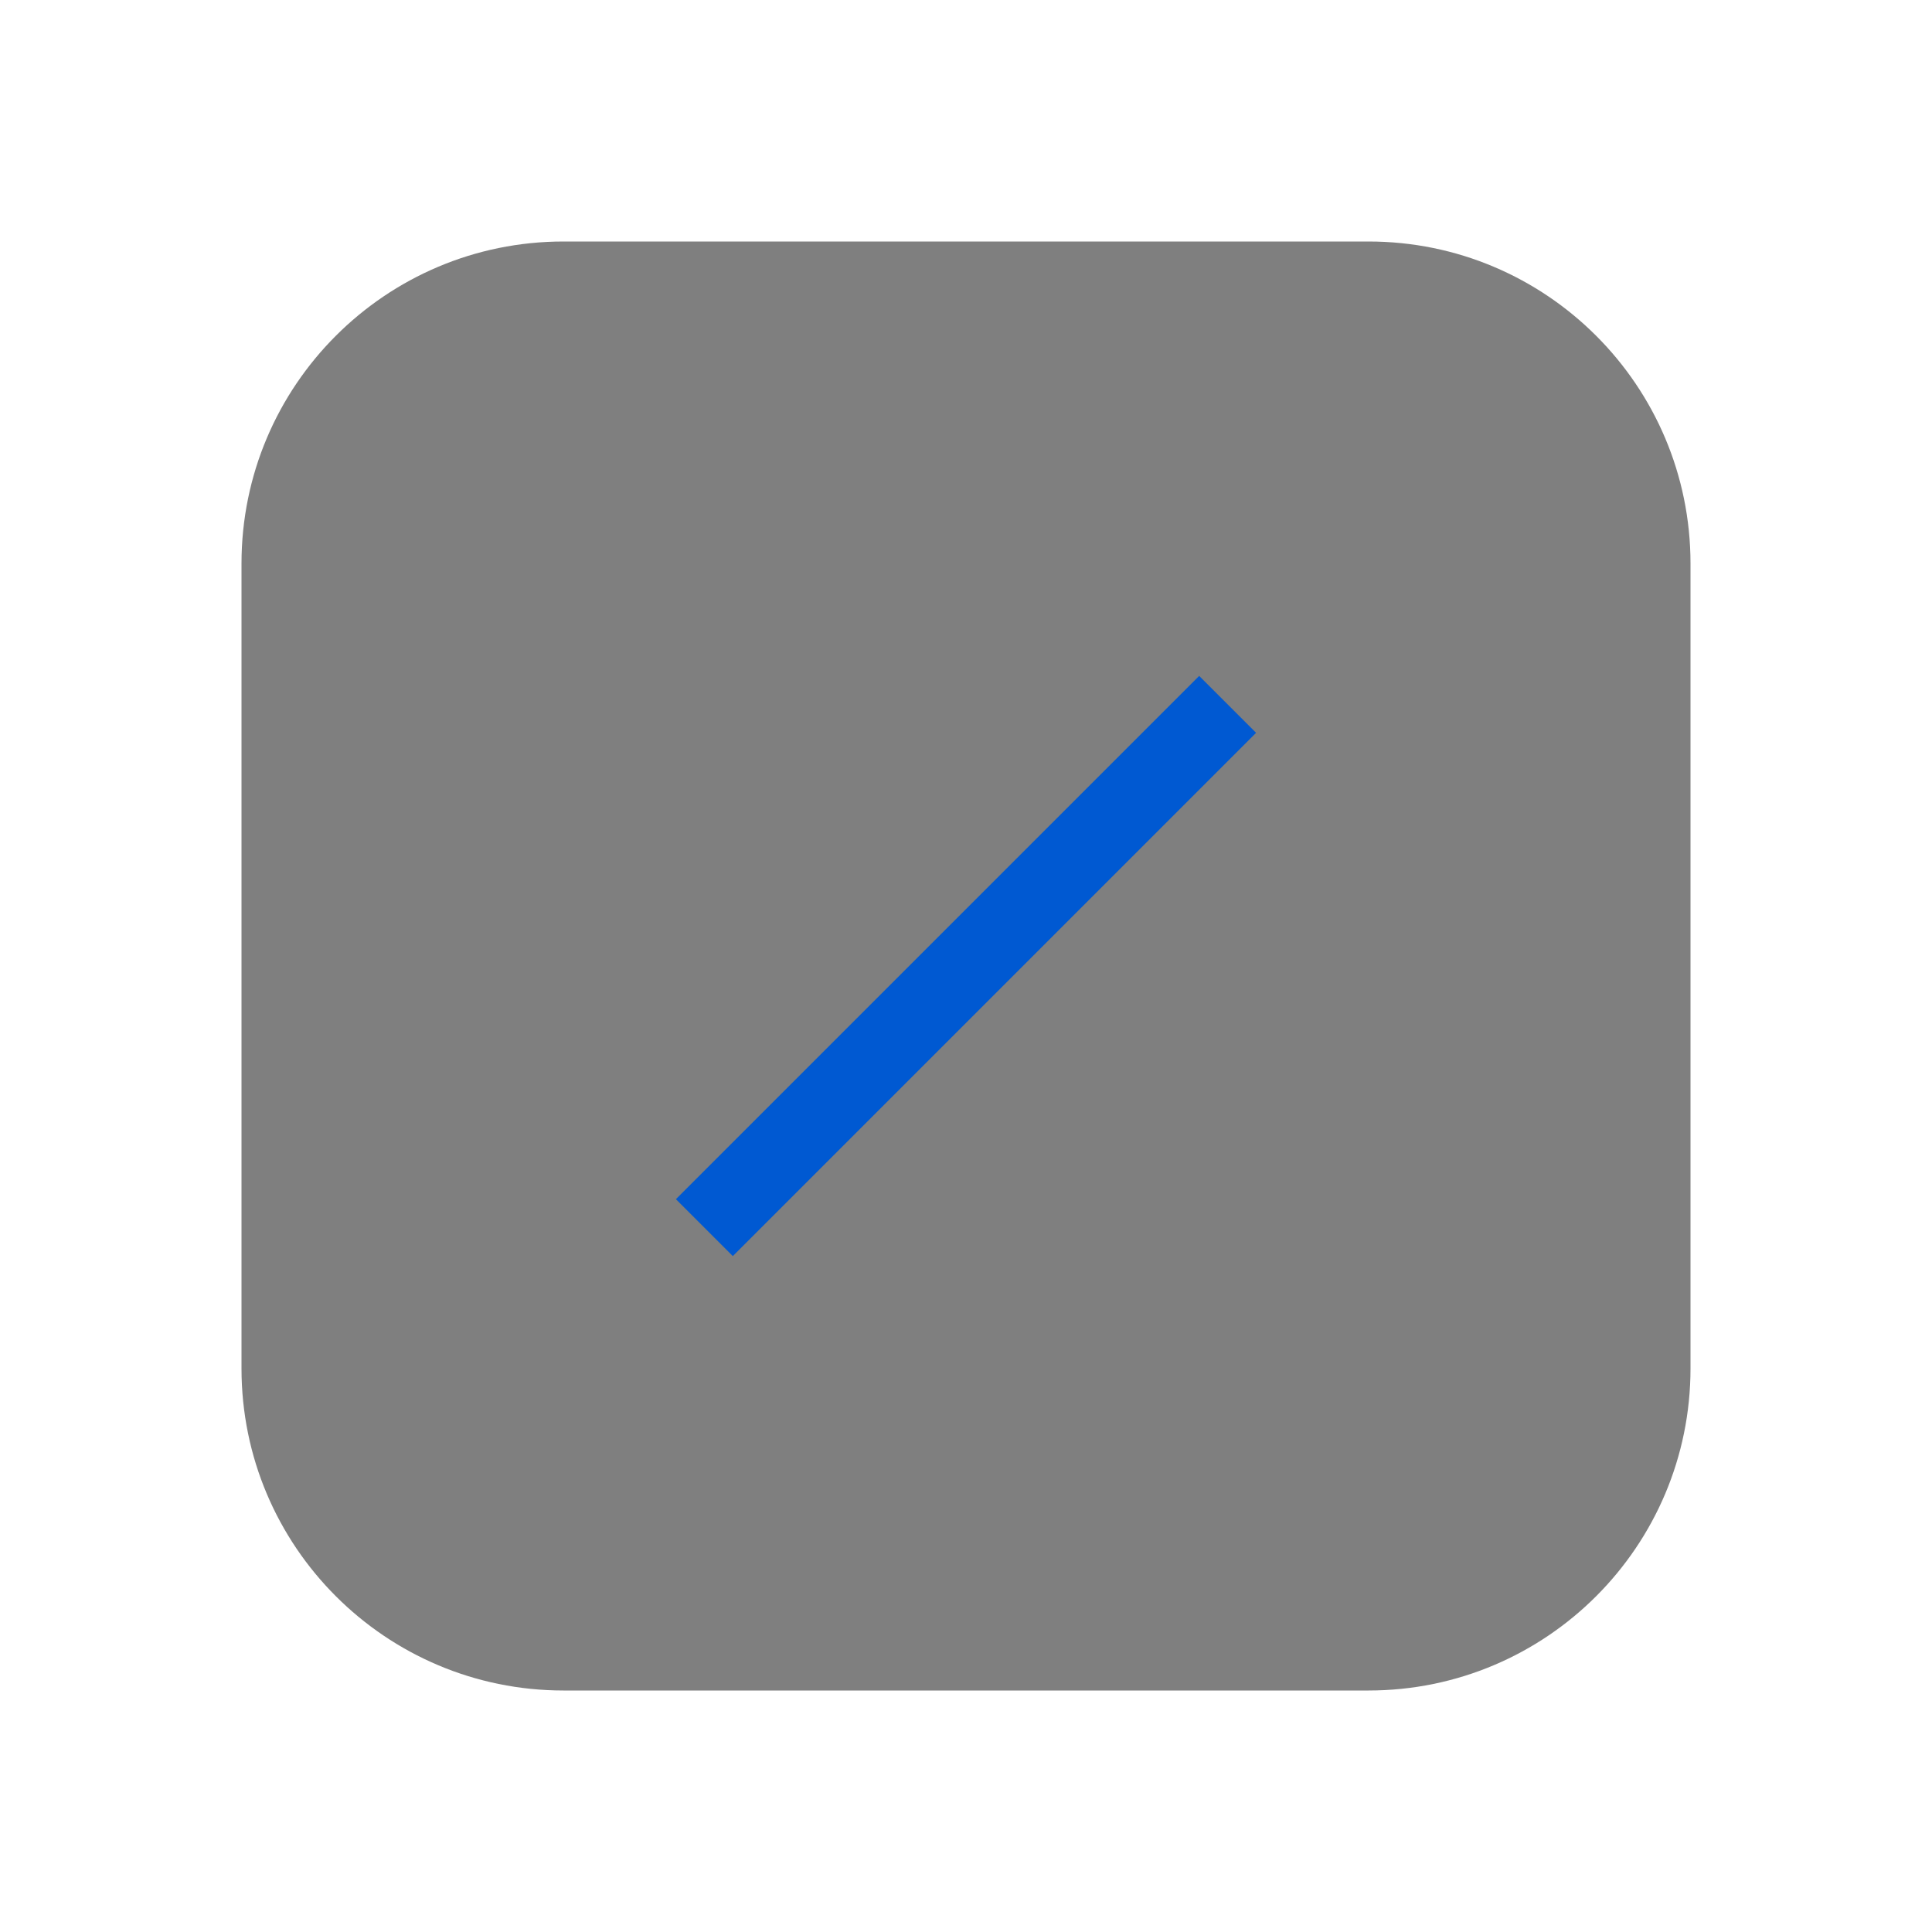
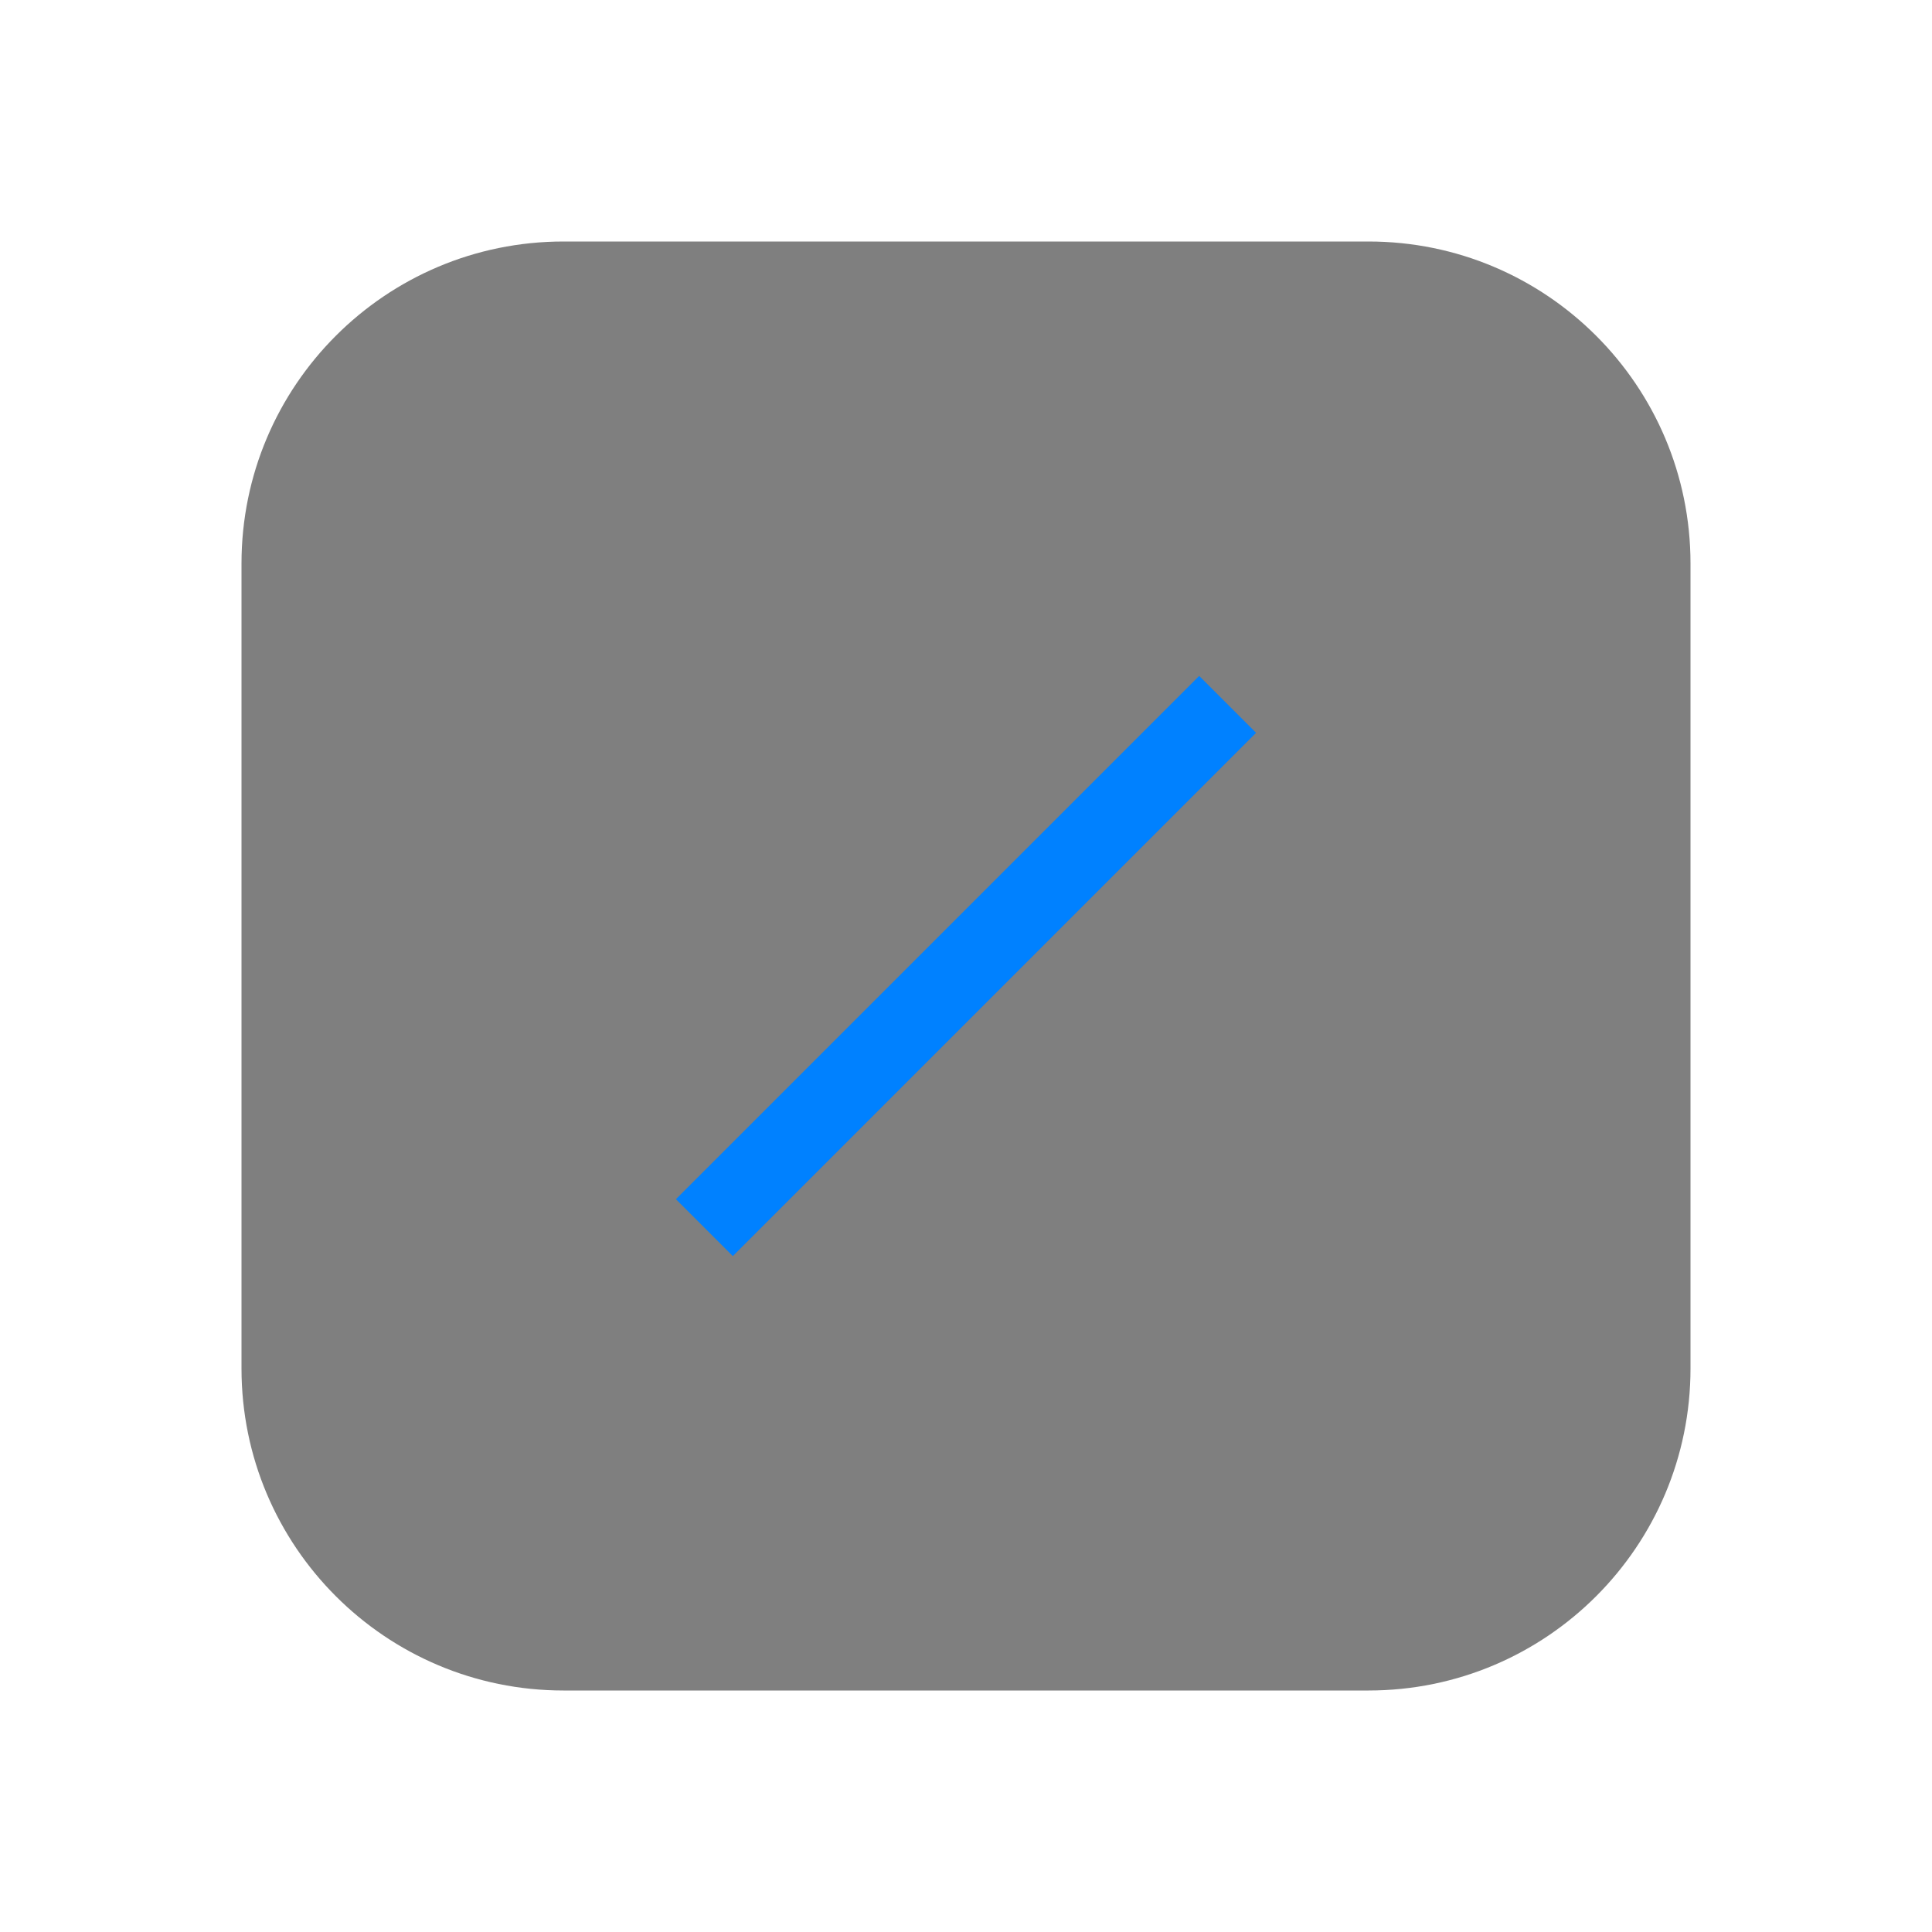
<svg xmlns="http://www.w3.org/2000/svg" width="48px" height="48px" viewBox="0 0 48 48" version="1.1">
  <g id="深色主题" stroke="none" stroke-width="1" fill="none" fill-rule="evenodd">
-     <g id="btn状态" transform="translate(-827, -870)">
-       <g id="编组-2" transform="translate(822, 441)">
+     <g id="btn状态" transform="translate(-839, -1030)">
+       <g id="编组-2备份-4" transform="translate(834, 601)">
        <g id="侧边工具栏-" transform="translate(5, 141)">
          <g id="编组-3">
            <g id="line-tool_press" transform="translate(0, 288)">
              <rect id="Rectangle-11-Copy-5" fill="#D8D8D8" opacity="0" x="0" y="0" width="48" height="48" />
              <rect id="矩形" fill-opacity="0.5" fill="#000000" x="6" y="6" width="36" height="36" rx="8" />
              <g id="Group" transform="translate(17, 17)" />
-               <polygon id="Path-20" fill="#0059D2" points="29.793 16.793 16.793 29.793 18.207 31.207 31.207 18.207" />
+               <polygon id="Path-20" fill="#0081FF" points="29.793 16.793 16.793 29.793 18.207 31.207 31.207 18.207" />
            </g>
          </g>
        </g>
      </g>
    </g>
  </g>
</svg>
